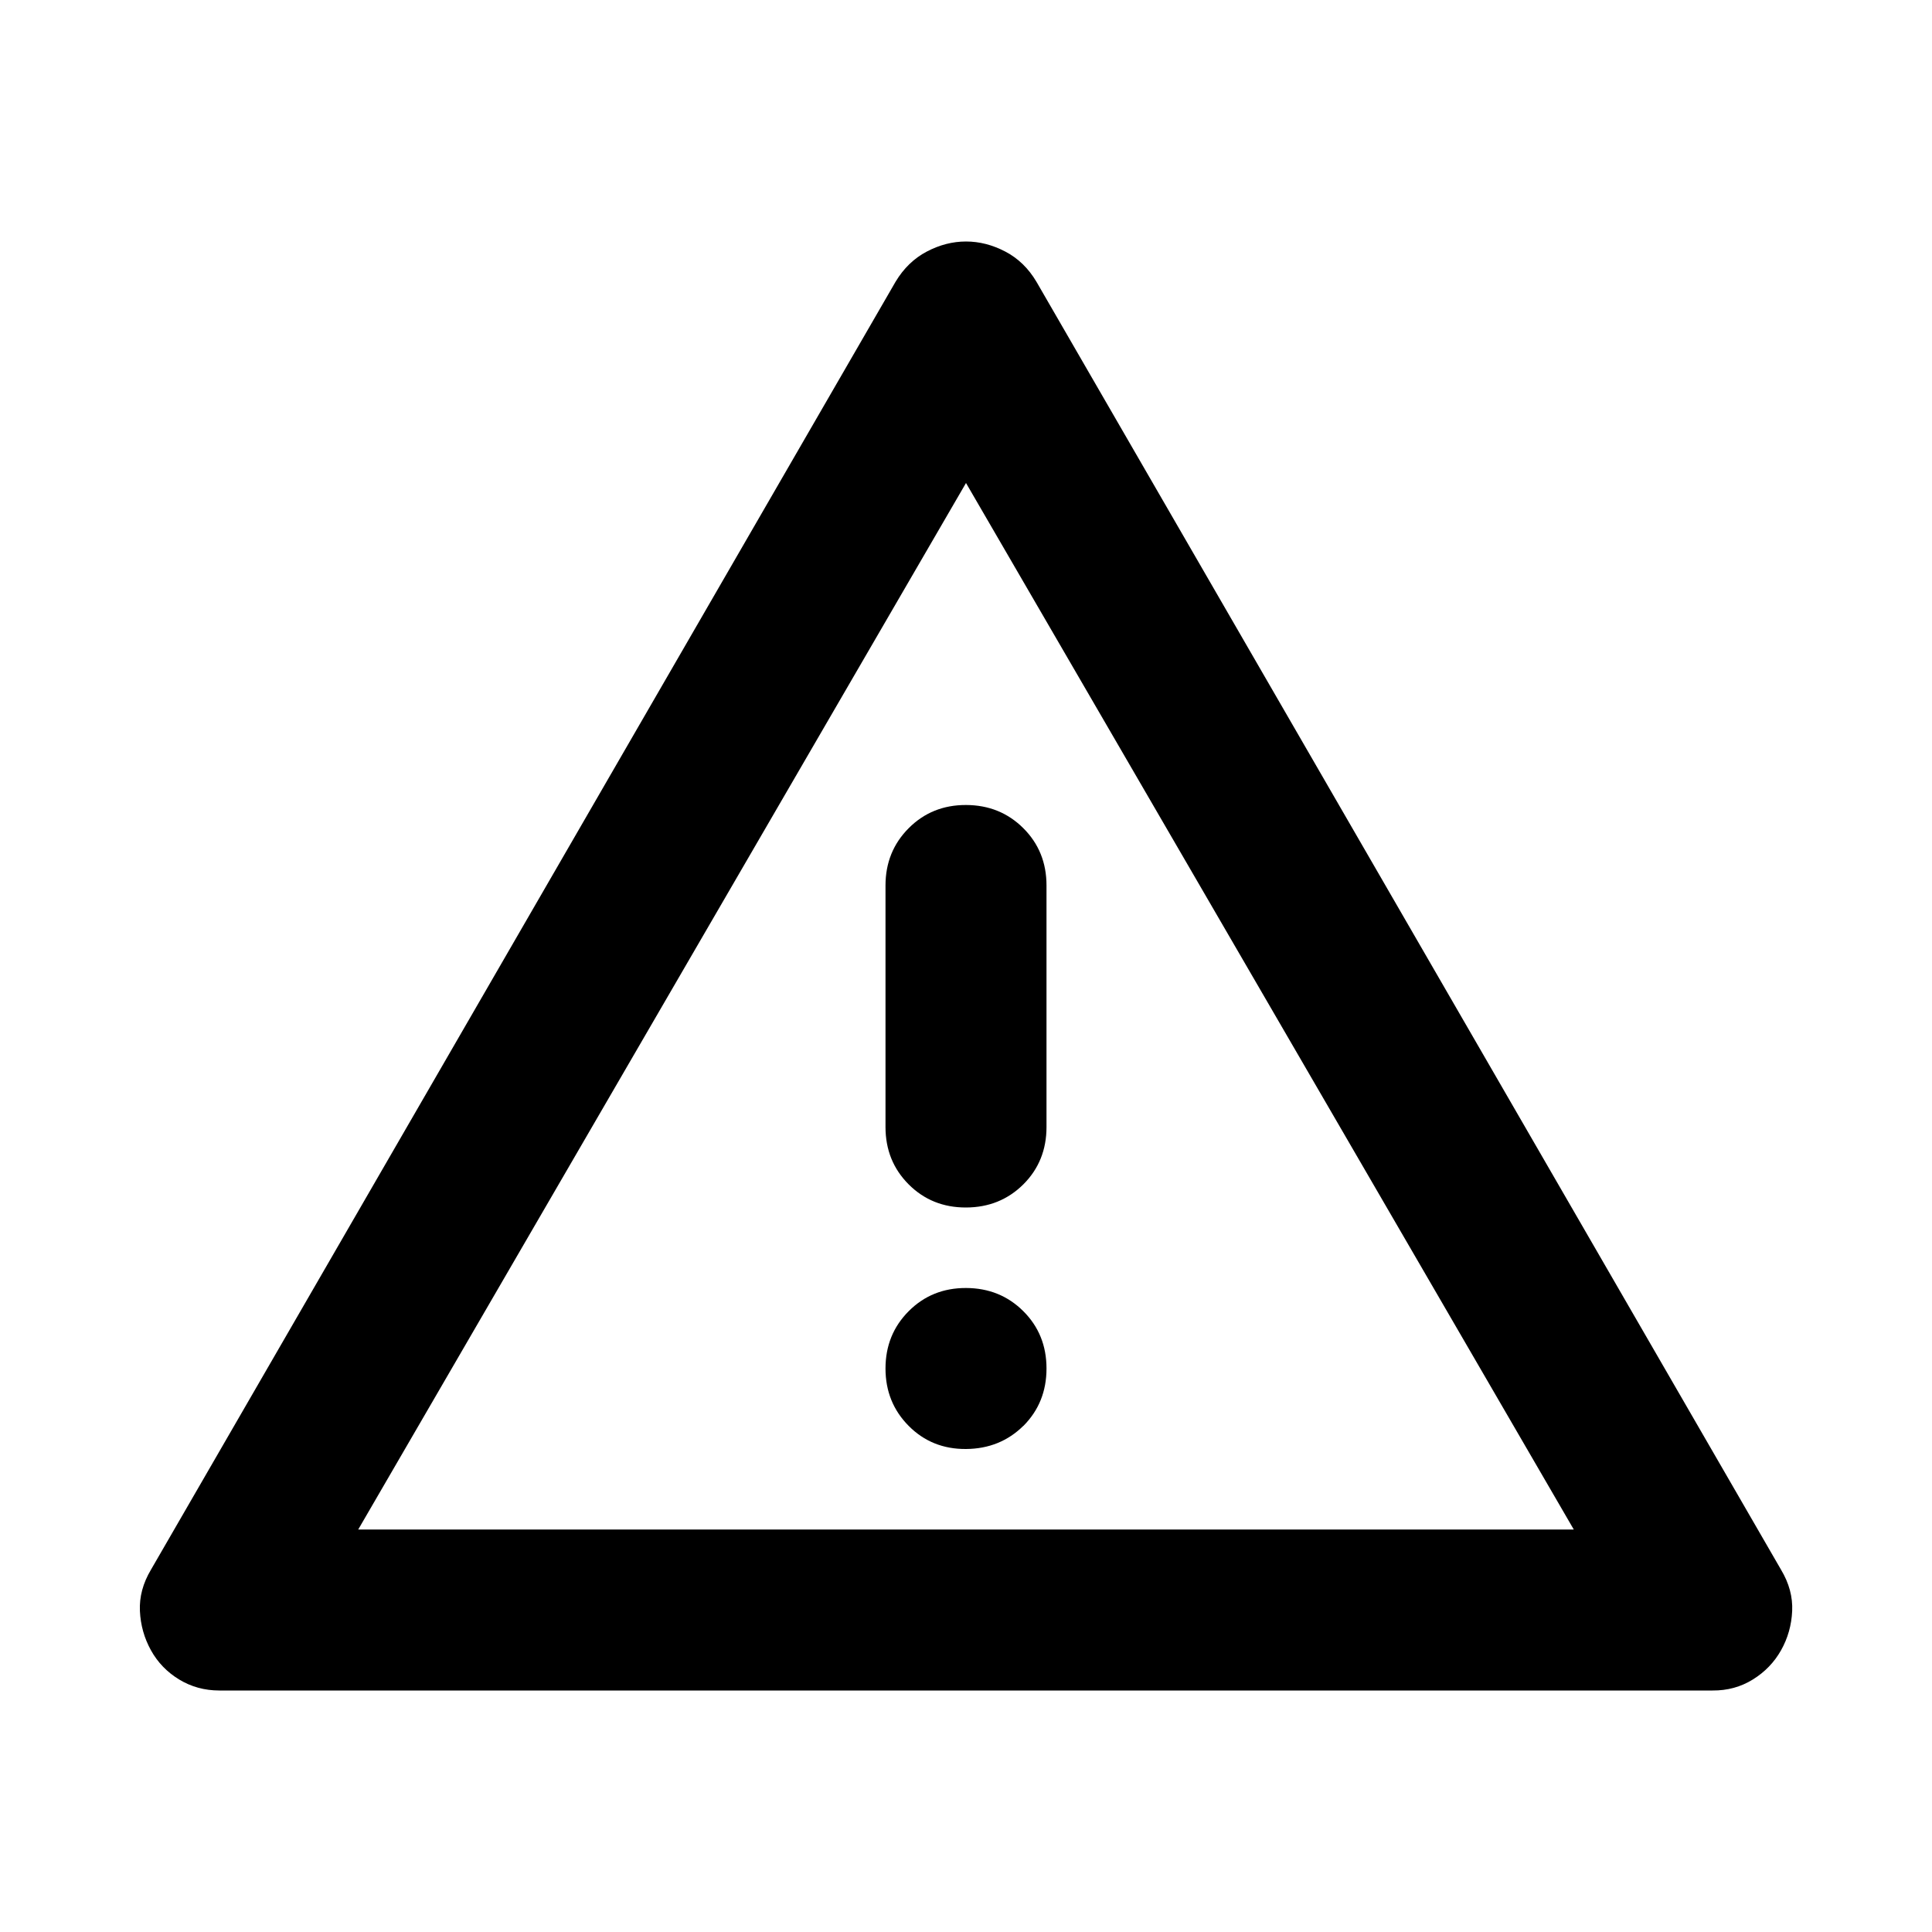
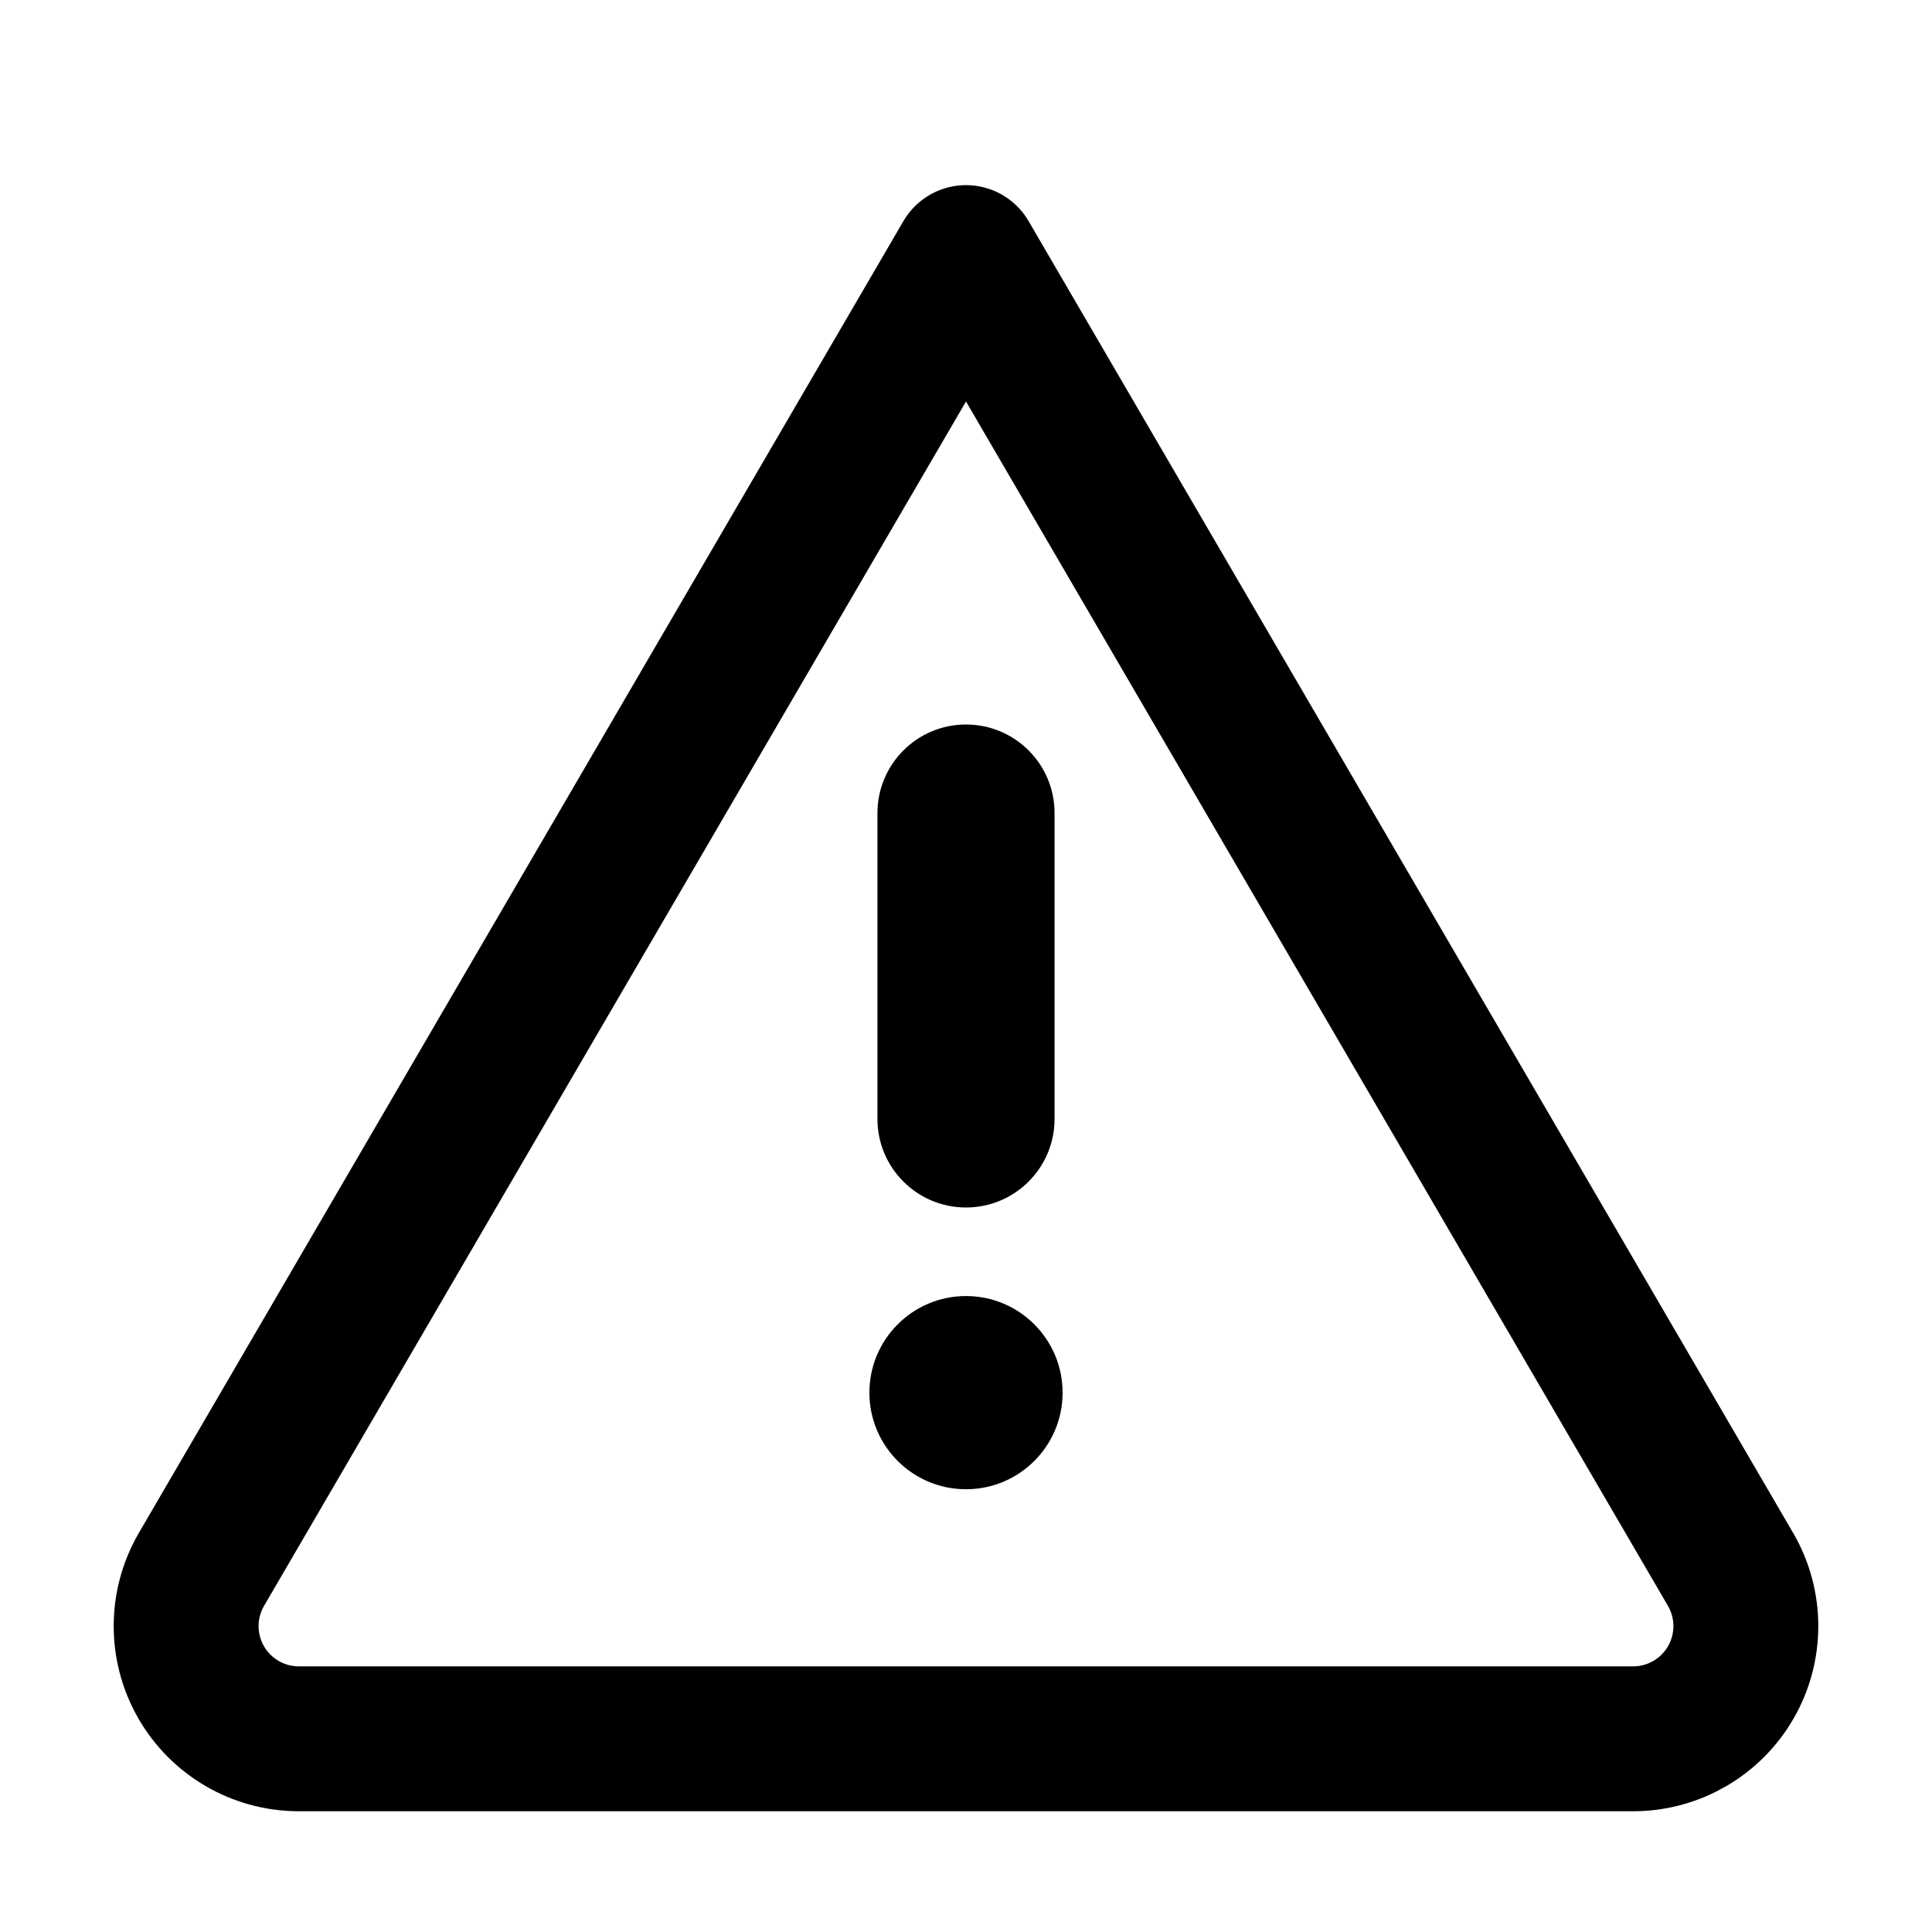
- <svg xmlns="http://www.w3.org/2000/svg" class="icon" viewBox="0 0 24 24">
-   <path class="icon-path" fill="currentColor" d="M2.725 21q-.275 0-.5-.137t-.35-.363t-.137-.488t.137-.512l9.25-16q.15-.25.388-.375T12 3t.488.125t.387.375l9.25 16q.15.25.138.513t-.138.487t-.35.363t-.5.137zm1.725-2h15.1L12 6zm8.263-1.287Q13 17.425 13 17t-.288-.712T12 16t-.712.288T11 17t.288.713T12 18t.713-.288m0-3Q13 14.425 13 14v-3q0-.425-.288-.712T12 10t-.712.288T11 11v3q0 .425.288.713T12 15t.713-.288M12 12.5" />
+ <svg xmlns="http://www.w3.org/2000/svg" class="icon" viewBox="0 0 24 24" fill="none">
+   <path class="icon-path" d="M12 3.2 21.5 19.5a1.4 1.4 0 0 1-1.2 2.1H3.7a1.4 1.4 0 0 1-1.2-2.1L12 3.2Z" stroke="currentColor" stroke-width="1.8" stroke-linejoin="round" />
+   <rect class="icon-path" x="10.9" y="9" width="2.2" height="6" rx="1.1" fill="currentColor" />
+   <circle class="icon-path" cx="12" cy="17.3" r="1.2" fill="currentColor" />
</svg>
